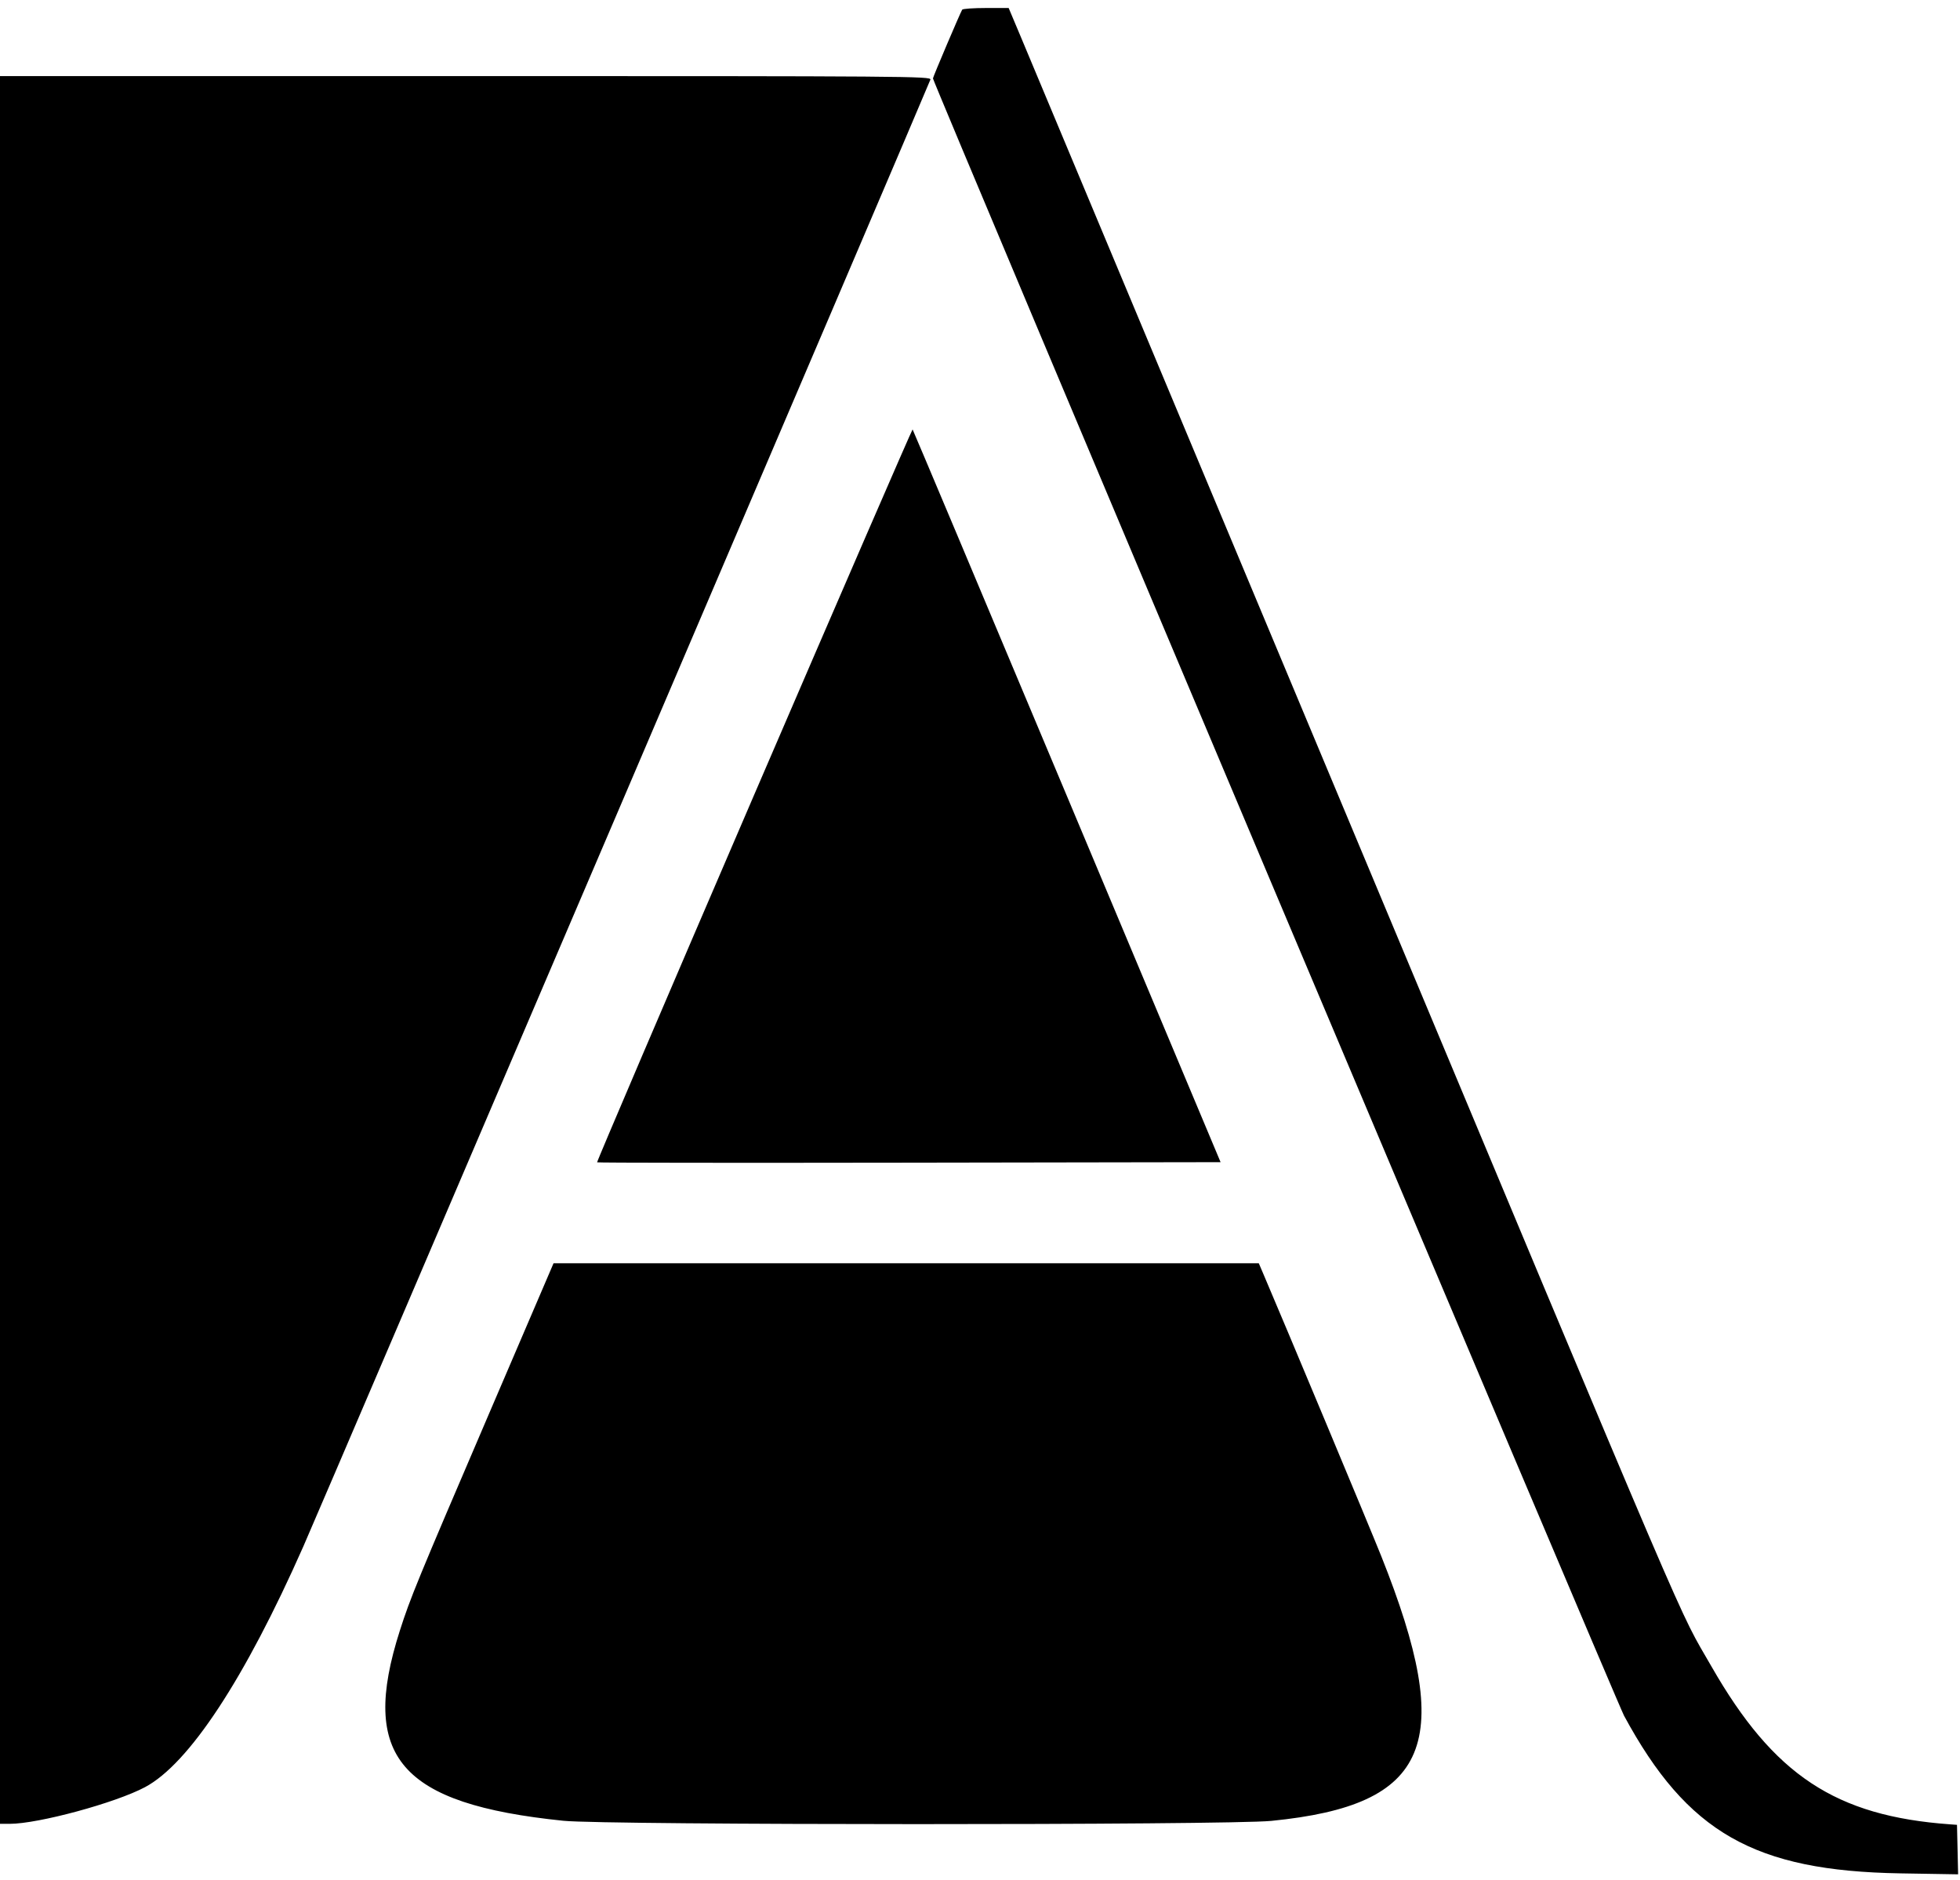
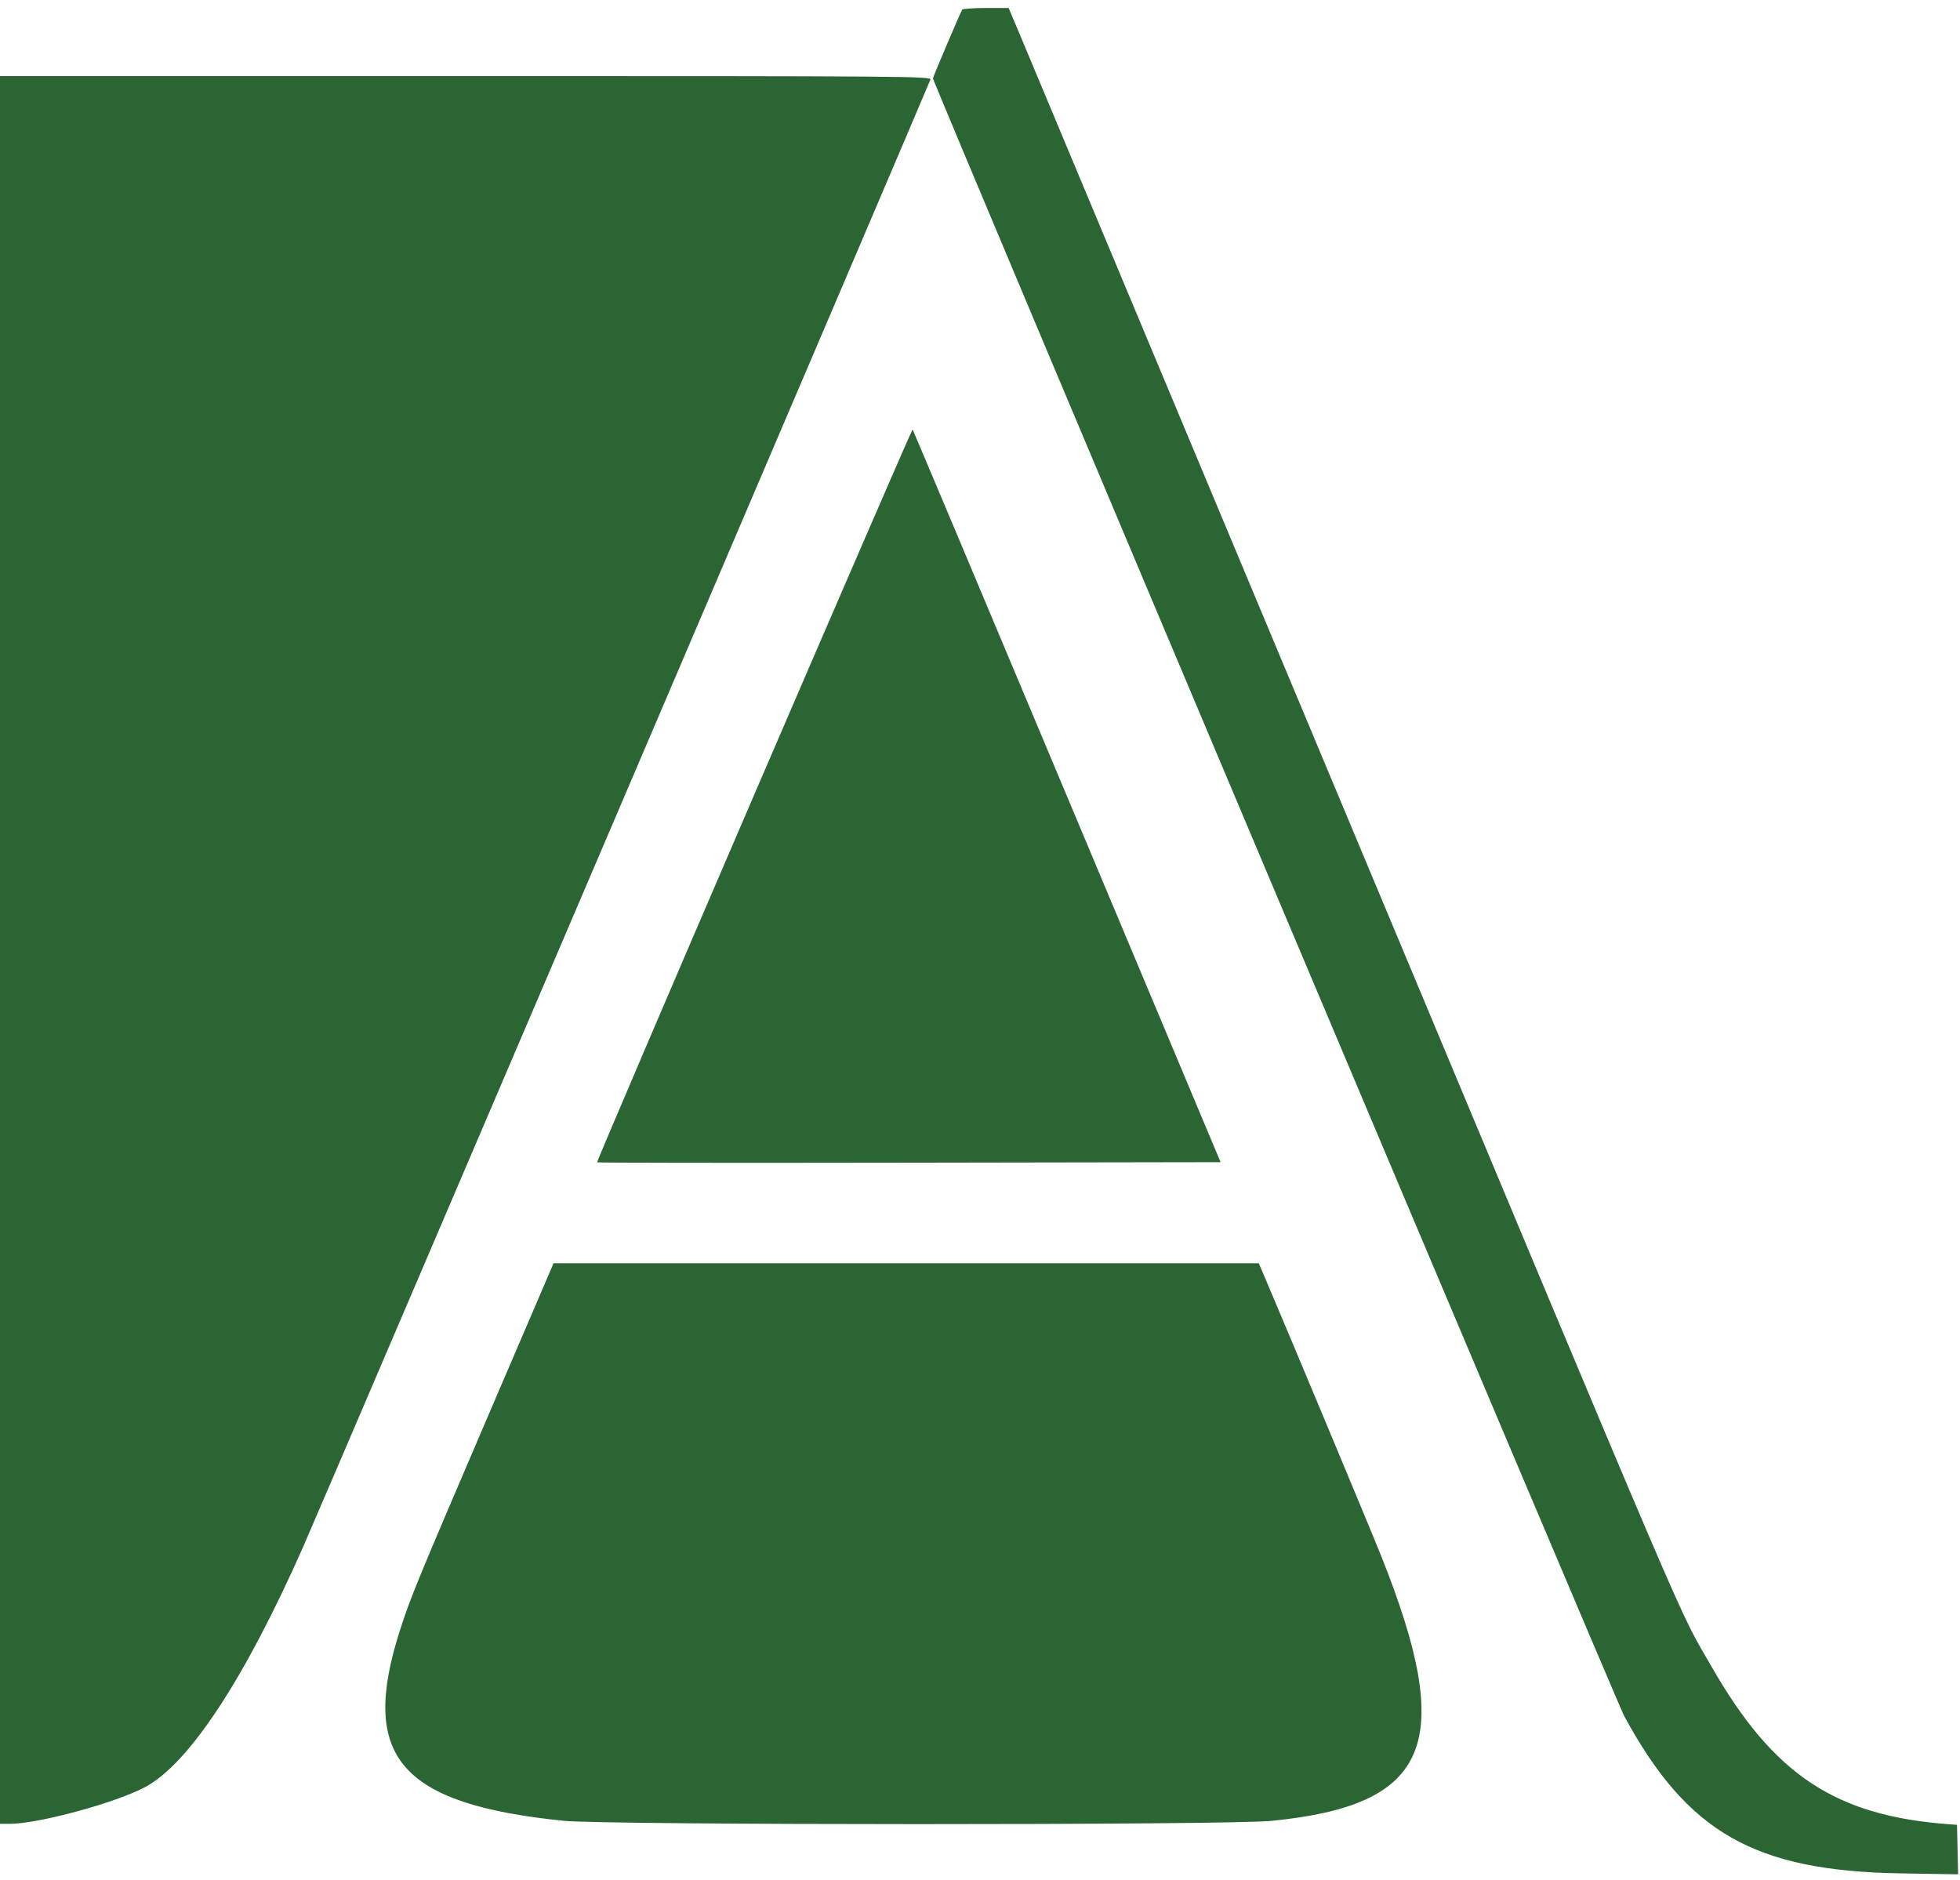
<svg xmlns="http://www.w3.org/2000/svg" id="svg" width="400" height="383.657" viewBox="0, 0, 400,383.657">
  <g id="svgg" fill="#2a6533">
-     <path id="path0" d="M196.365 1.975 C 195.951 2.644,190.398 15.701,190.398 16.004 C 190.398 16.771,329.966 347.431,331.439 350.153 C 344.355 374.026,358.040 381.830,387.858 382.326 L 399.617 382.522 399.502 377.471 L 399.387 372.421 397.957 372.318 C 374.612 370.632,361.993 362.287,349.303 340.143 C 342.116 327.604,347.860 341.010,272.115 159.959 C 238.365 79.285,209.648 10.659,208.300 7.457 L 205.849 1.634 201.212 1.634 C 198.662 1.634,196.481 1.788,196.365 1.975 M0.000 193.871 L 0.000 372.217 1.987 372.217 C 7.817 372.217,23.535 367.956,29.590 364.735 C 38.561 359.962,49.926 342.687,61.896 315.628 C 65.379 307.756,189.640 17.077,189.880 16.241 C 190.075 15.562,185.365 15.526,95.043 15.526 L 0.000 15.526 0.000 193.871 M153.887 162.262 C 136.175 203.390,121.762 237.118,121.858 237.214 C 121.954 237.309,150.622 237.341,185.565 237.284 L 249.099 237.181 217.749 162.488 C 200.506 121.407,186.329 87.725,186.244 87.640 C 186.159 87.555,171.598 121.135,153.887 162.262 M99.606 288.968 C 85.074 322.852,83.750 326.075,81.601 332.789 C 73.356 358.557,81.618 368.165,114.966 371.592 C 123.732 372.493,250.358 372.513,259.448 371.615 C 291.955 368.404,297.163 355.848,281.873 317.548 C 279.621 311.906,262.053 269.857,257.727 259.755 L 256.896 257.814 184.932 257.814 L 112.968 257.814 99.606 288.968 " stroke="none" fill="#000000" fill-rule="evenodd" />
+     <path id="path0" d="M196.365 1.975 C 195.951 2.644,190.398 15.701,190.398 16.004 C 190.398 16.771,329.966 347.431,331.439 350.153 C 344.355 374.026,358.040 381.830,387.858 382.326 L 399.617 382.522 399.502 377.471 L 399.387 372.421 397.957 372.318 C 374.612 370.632,361.993 362.287,349.303 340.143 C 342.116 327.604,347.860 341.010,272.115 159.959 C 238.365 79.285,209.648 10.659,208.300 7.457 L 205.849 1.634 201.212 1.634 C 198.662 1.634,196.481 1.788,196.365 1.975 M0.000 193.871 L 0.000 372.217 1.987 372.217 C 7.817 372.217,23.535 367.956,29.590 364.735 C 38.561 359.962,49.926 342.687,61.896 315.628 C 65.379 307.756,189.640 17.077,189.880 16.241 C 190.075 15.562,185.365 15.526,95.043 15.526 L 0.000 15.526 0.000 193.871 M153.887 162.262 C 136.175 203.390,121.762 237.118,121.858 237.214 C 121.954 237.309,150.622 237.341,185.565 237.284 L 249.099 237.181 217.749 162.488 C 200.506 121.407,186.329 87.725,186.244 87.640 C 186.159 87.555,171.598 121.135,153.887 162.262 M99.606 288.968 C 85.074 322.852,83.750 326.075,81.601 332.789 C 73.356 358.557,81.618 368.165,114.966 371.592 C 123.732 372.493,250.358 372.513,259.448 371.615 C 291.955 368.404,297.163 355.848,281.873 317.548 C 279.621 311.906,262.053 269.857,257.727 259.755 L 256.896 257.814 184.932 257.814 L 112.968 257.814 99.606 288.968 " stroke="none" fill="#2a6533" fill-rule="evenodd" />
  </g>
</svg>
